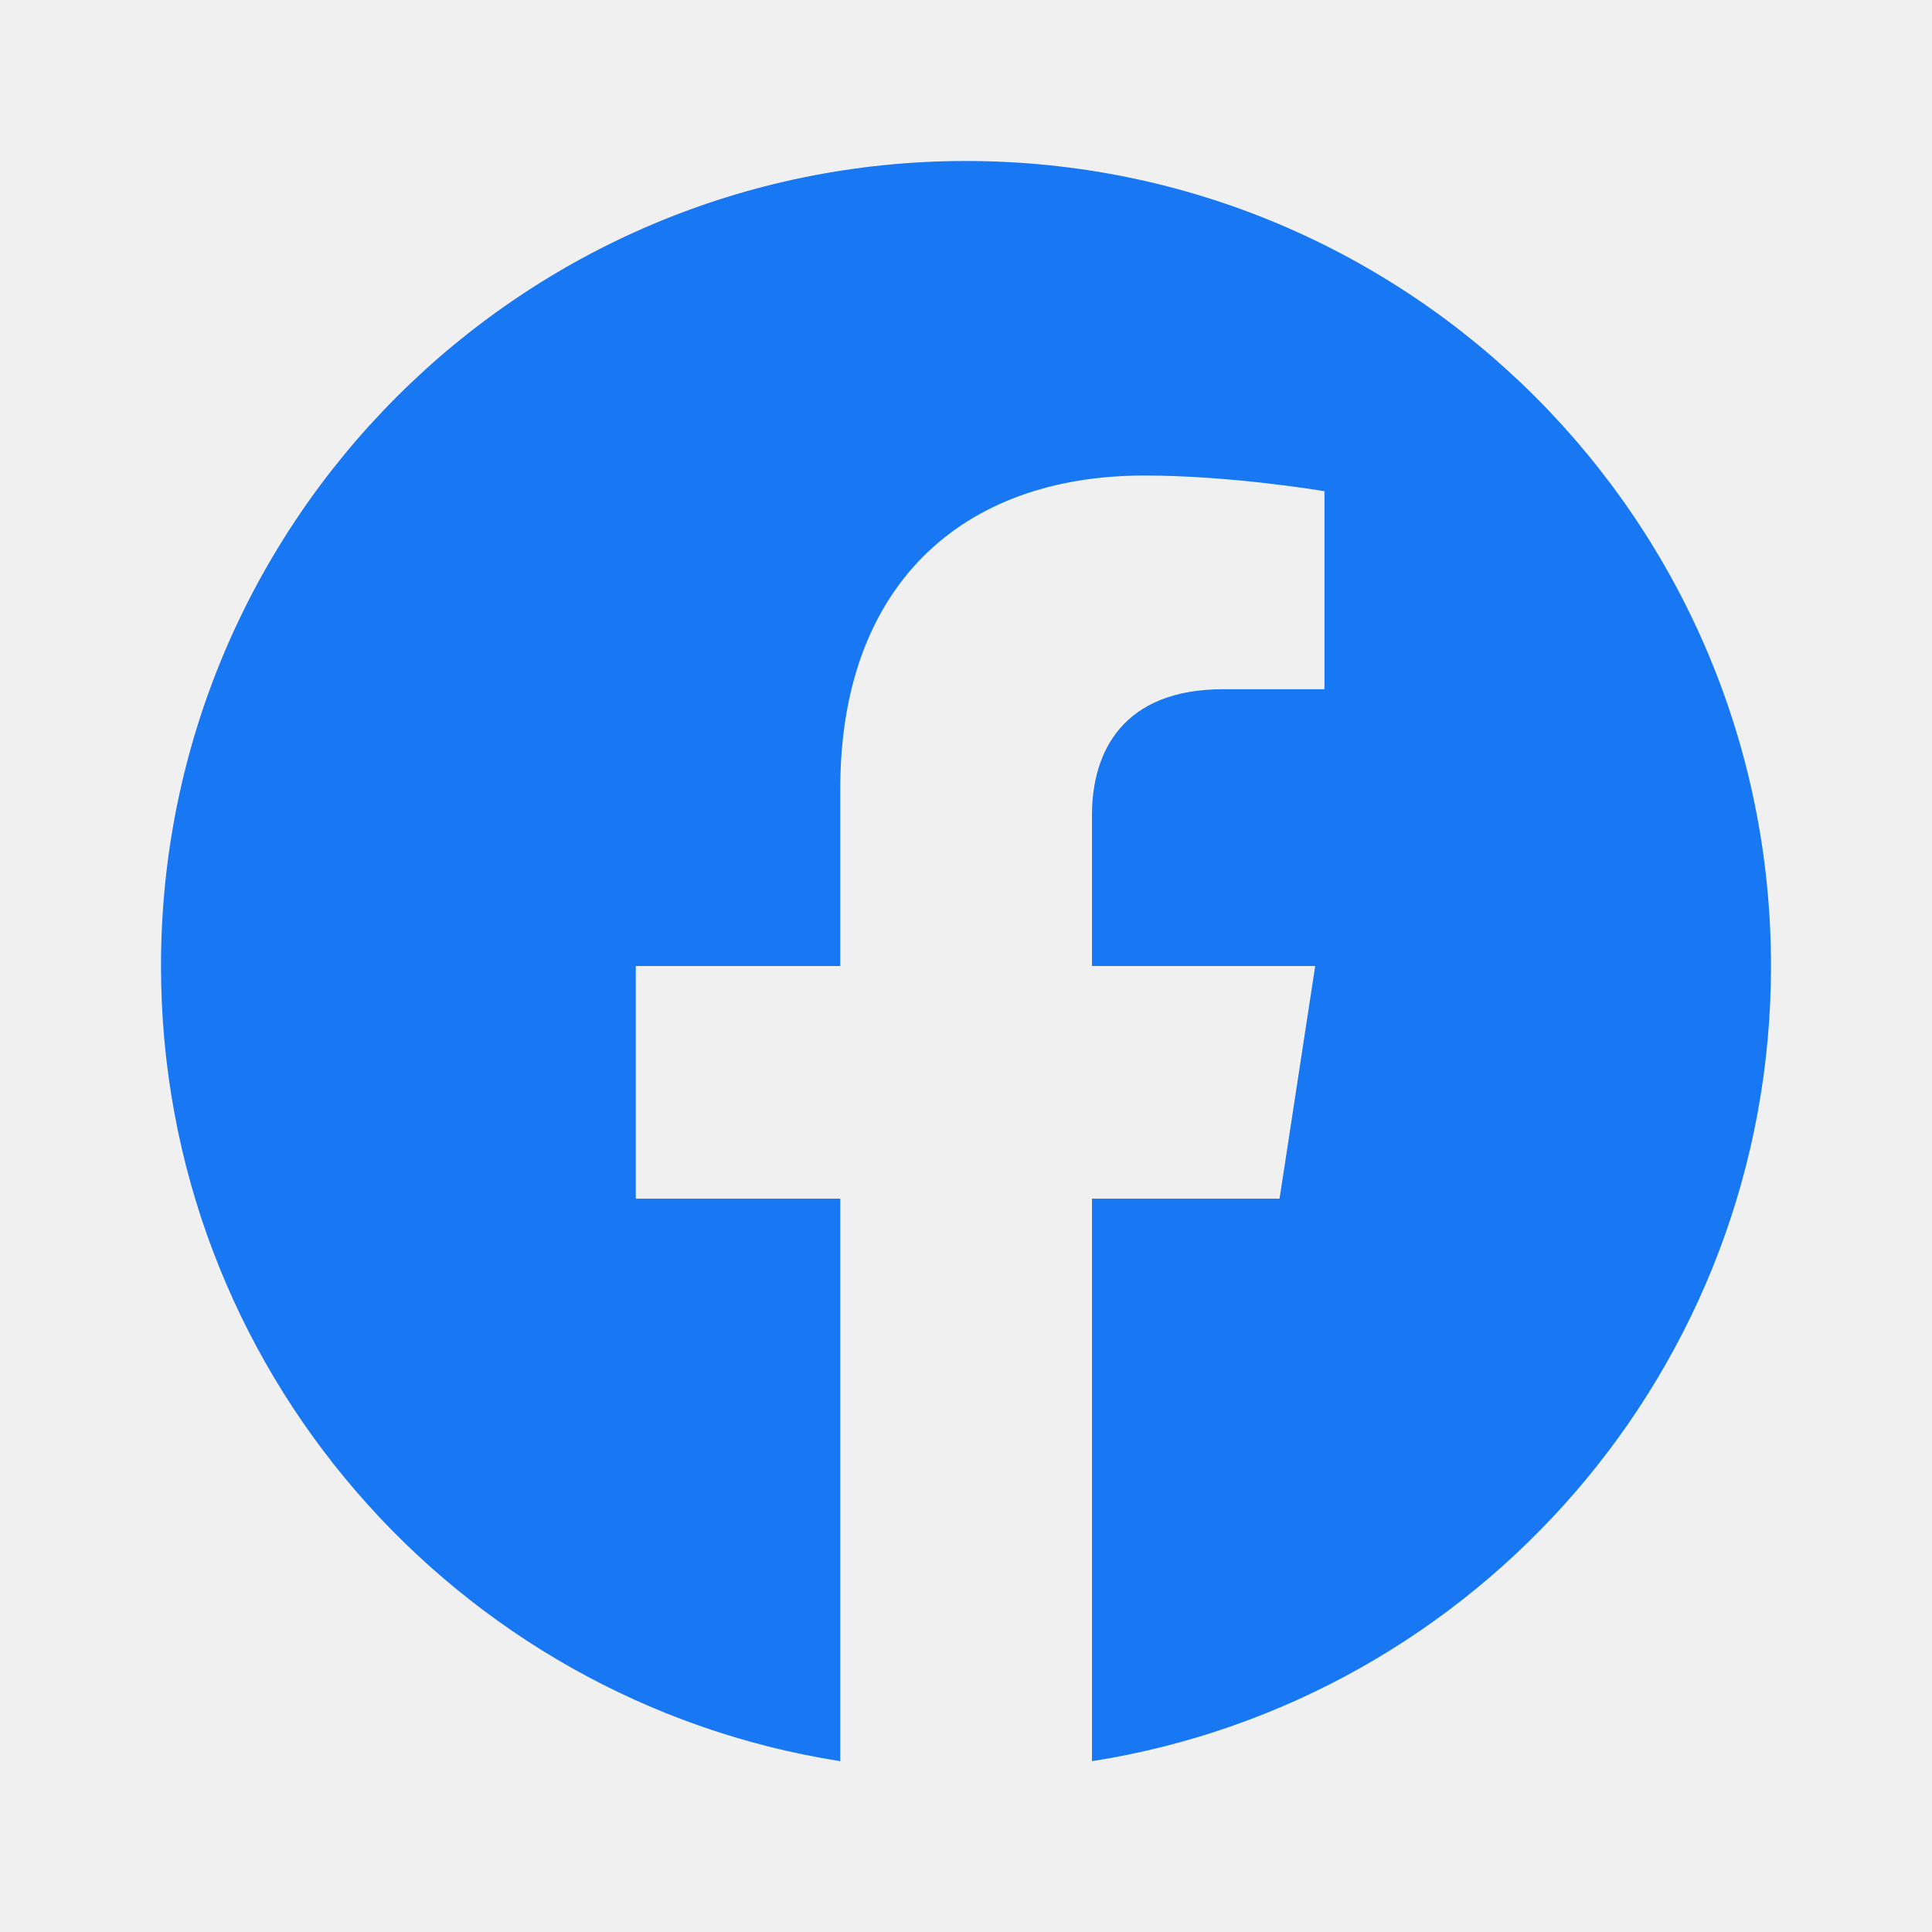
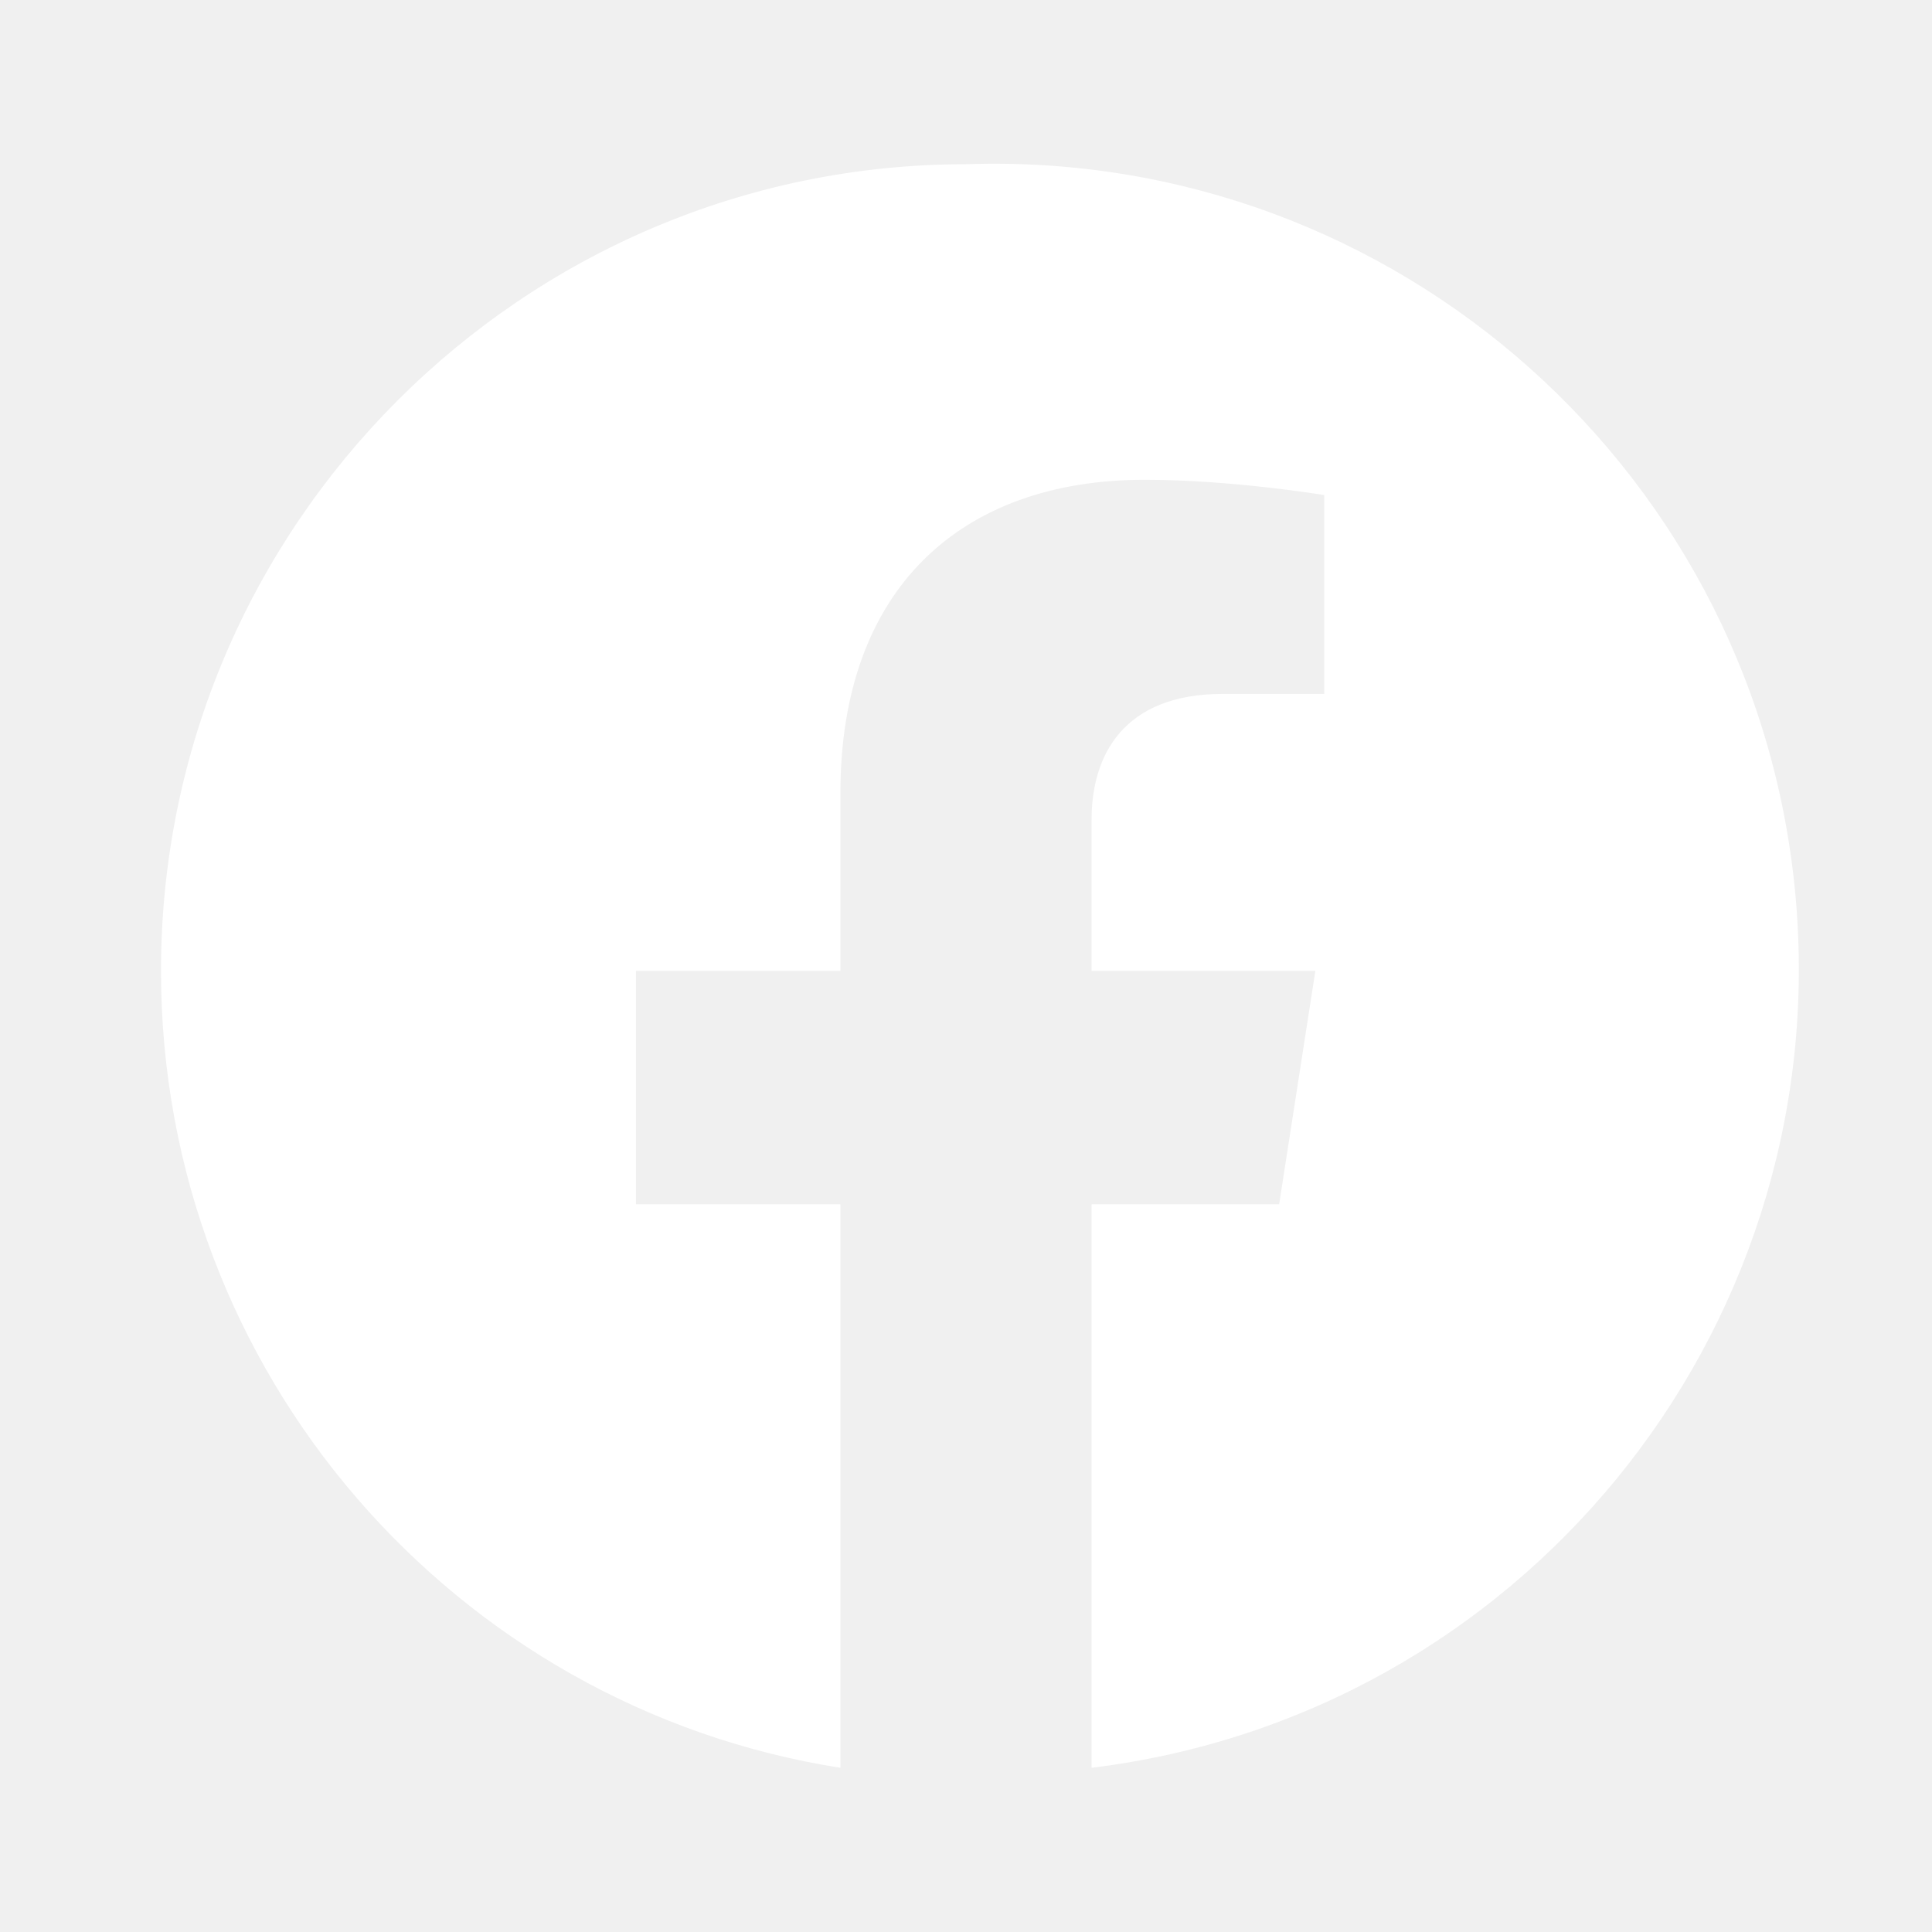
- <svg xmlns="http://www.w3.org/2000/svg" viewBox="0 0 24 24" fill="#1877F2" width="24px" height="24px">
-   <path d="M22,12c0-5.523-4.477-10-10-10S2,6.477,2,12c0,4.99,3.657,9.128,8.438,9.878V14.89h-2.54V12h2.54V9.797c0-2.506,1.492-3.89,3.777-3.89c1.094,0,2.238,0.195,2.238,0.195v2.46h-1.26c-1.24,0-1.628,0.772-1.628,1.562V12h2.773l-.443,2.89h-2.33V21.878C18.343,21.128,22,16.99,22,12z" />
+ <svg xmlns="http://www.w3.org/2000/svg" viewBox="0 0 24 24" width="24" height="24" fill="white">
+   <path d="M12 2.04C6.5 2.04 2 6.53 2 12.06C2 17.06 5.66 21.21 10.44 21.96V14.96H7.9V12.06H10.44V9.85C10.44 7.32 11.93 5.96 14.22 5.96C15.31 5.96 16.45 6.15 16.45 6.15V8.62H15.19C13.95 8.62 13.56 9.39 13.56 10.18V12.06H16.34L15.89 14.96H13.56V21.96A10 10 0 0 0 12 2.04Z" />
</svg>
